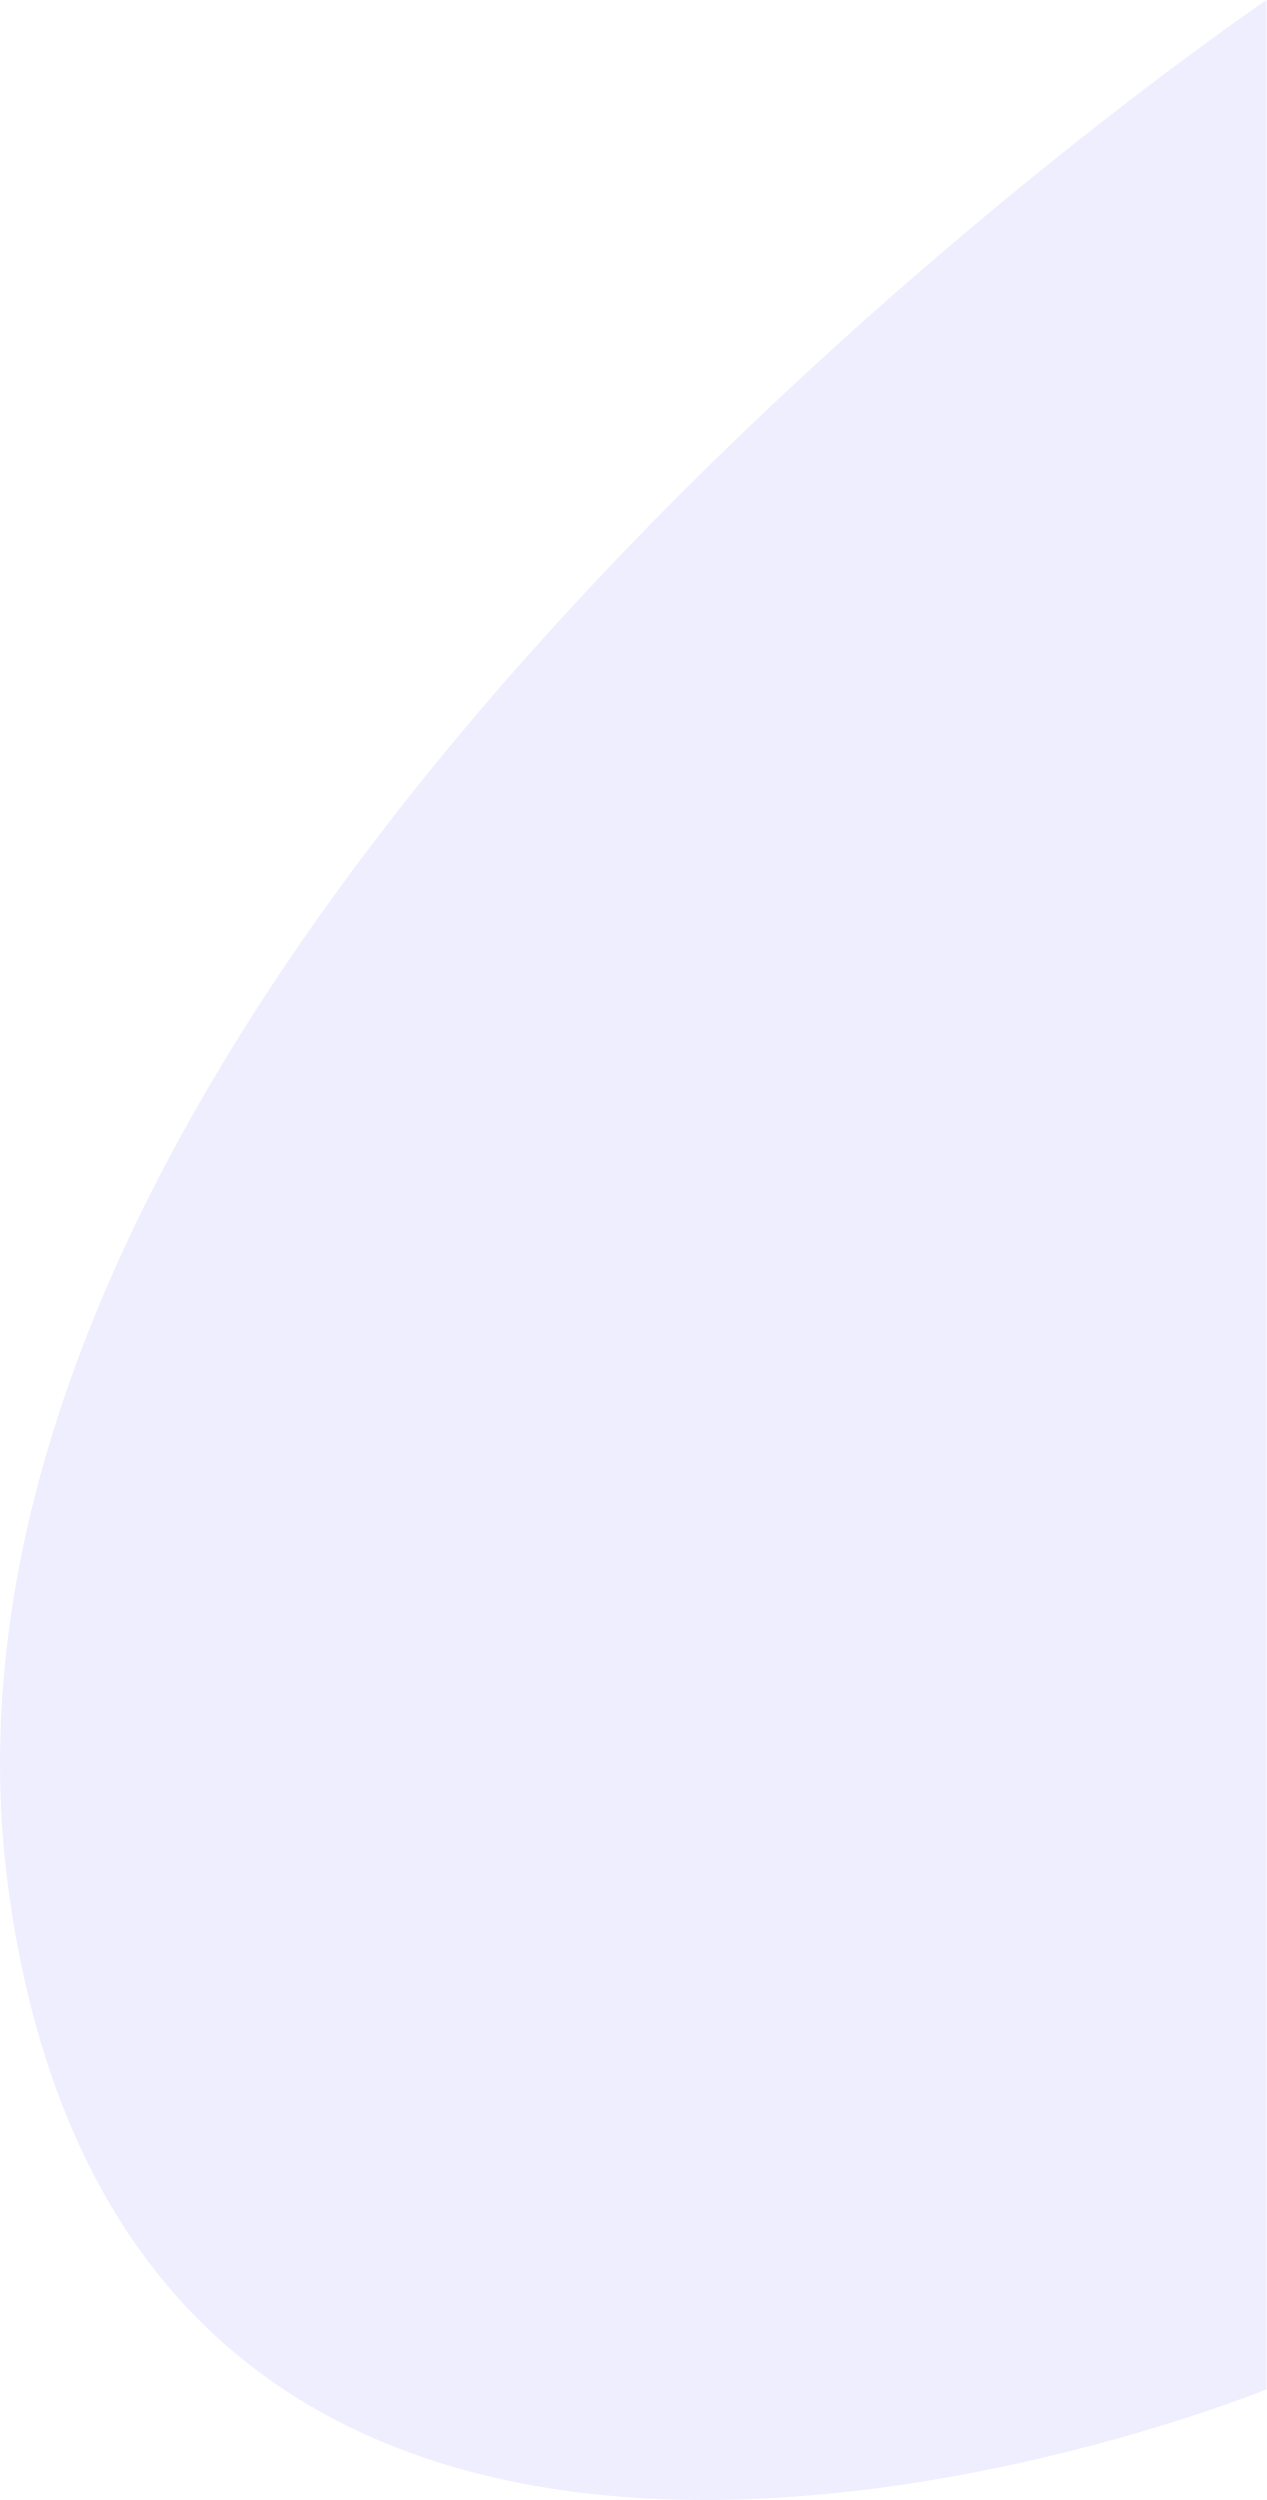
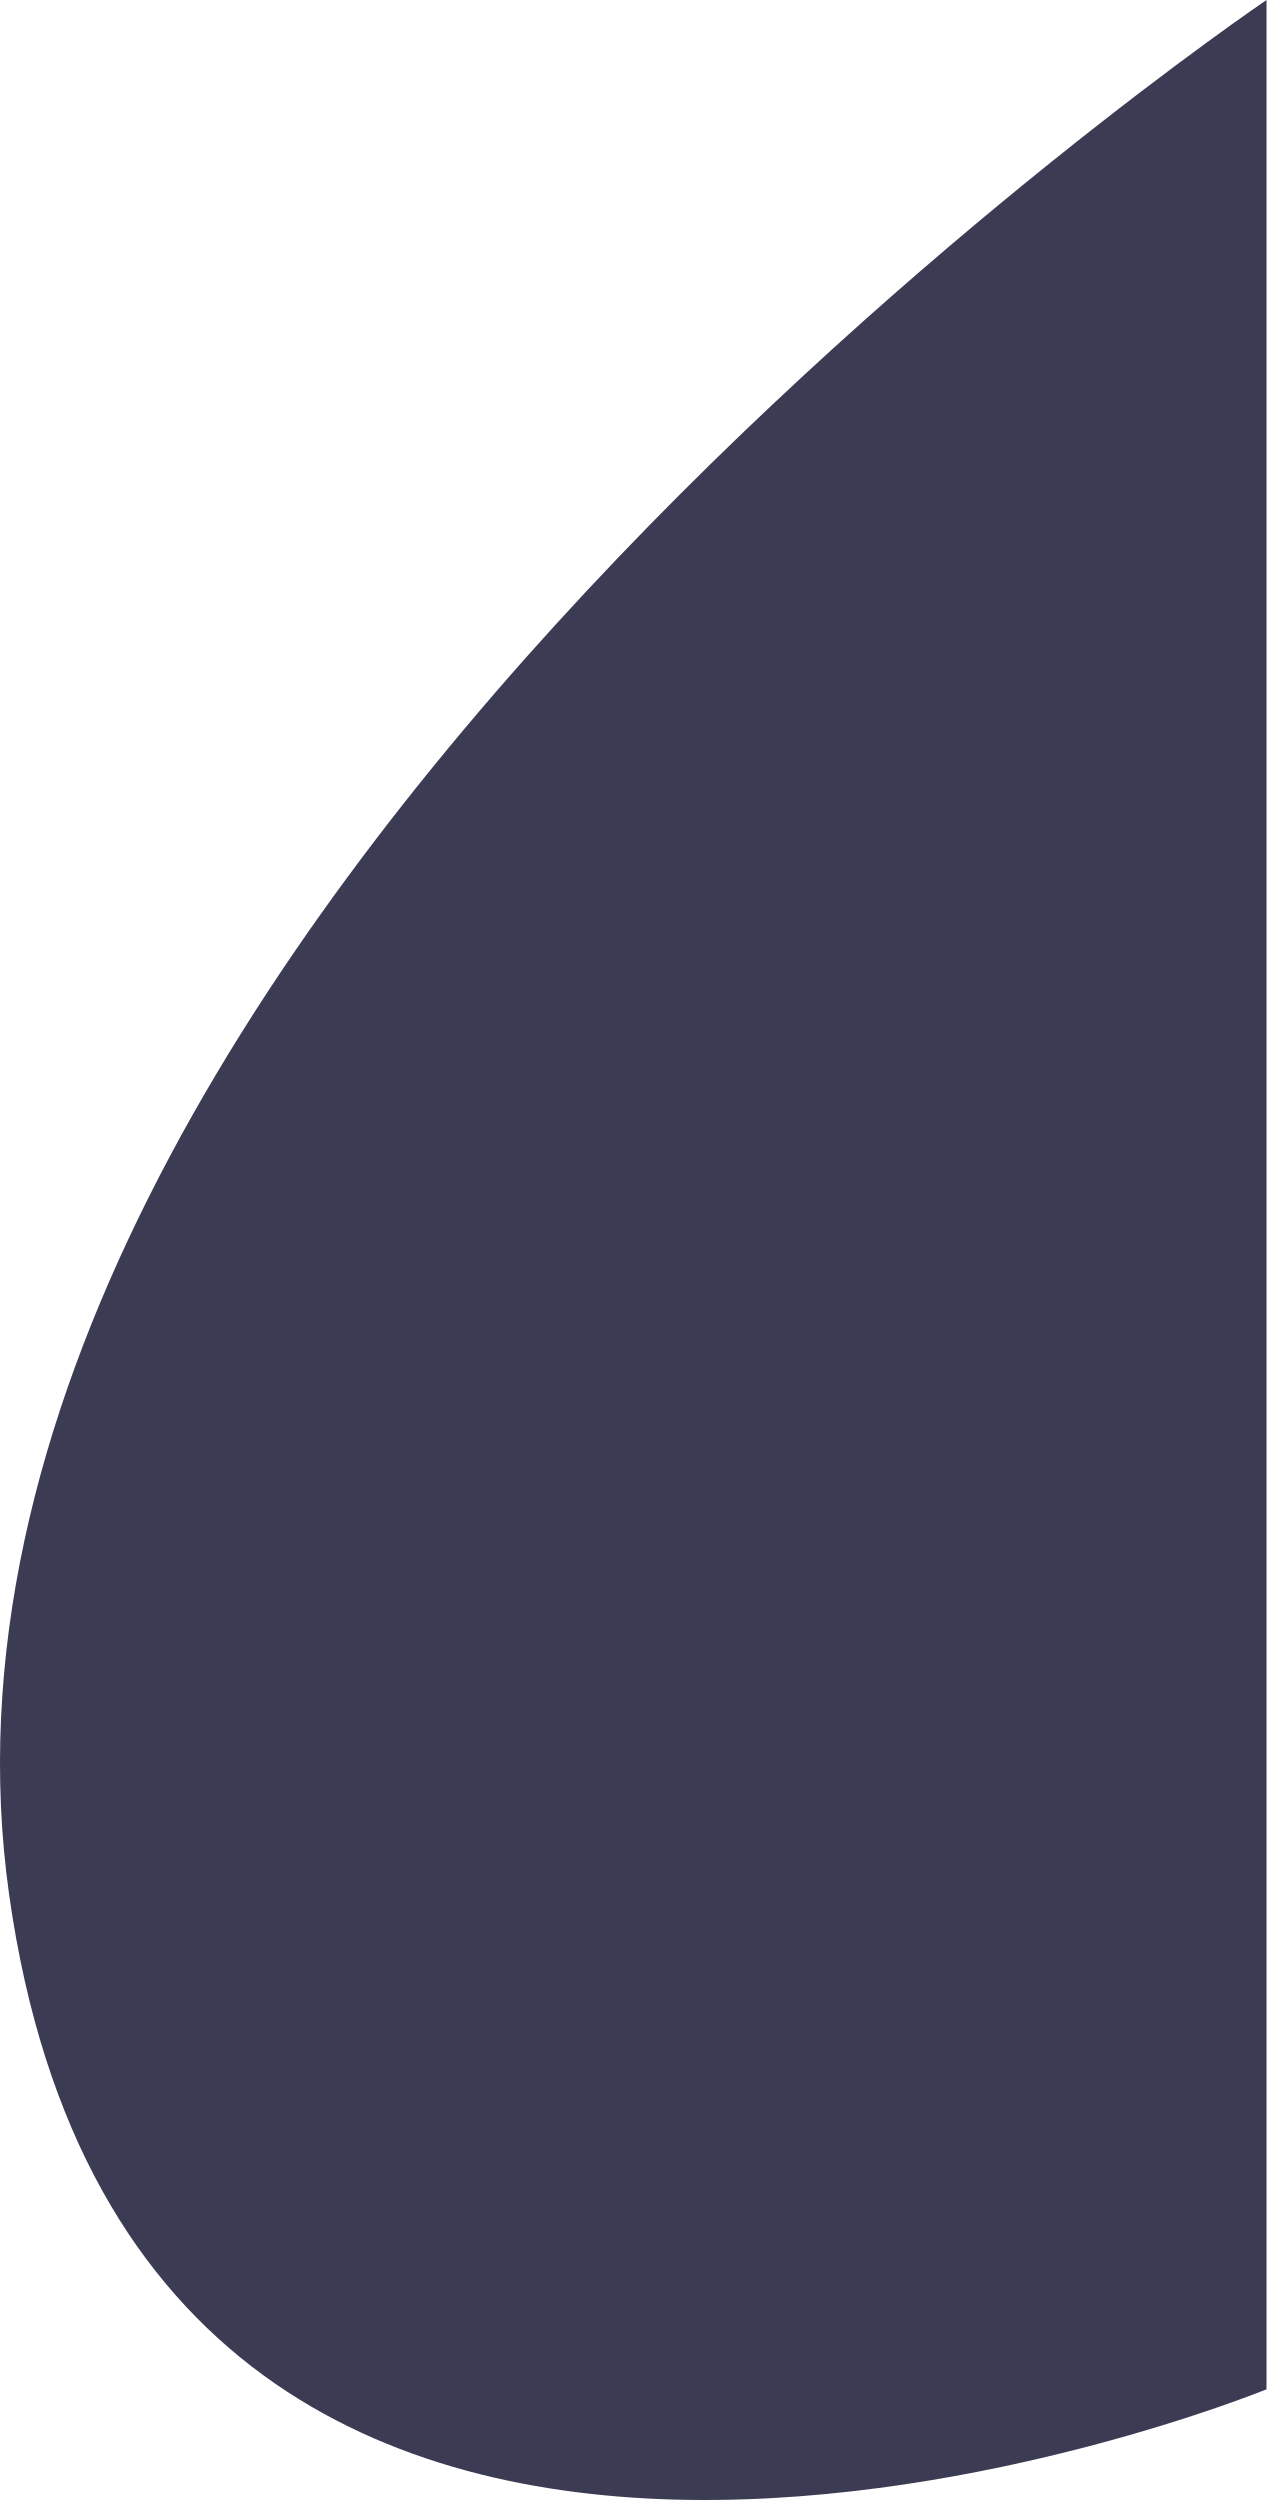
<svg xmlns="http://www.w3.org/2000/svg" viewBox="0 0 133.616 263.747">
  <defs>
    <style>
      .cls-1 {
-         fill: #efeeff;
+         fill: #3C3B54;
      }
    </style>
  </defs>
  <path id="Path_300" data-name="Path 300" class="cls-1" d="M1920,2358.631s-146.923,99.446-132.638,199.992S1920,2610.7,1920,2610.7Z" transform="translate(-1786.384 -2358.631)" />
</svg>
